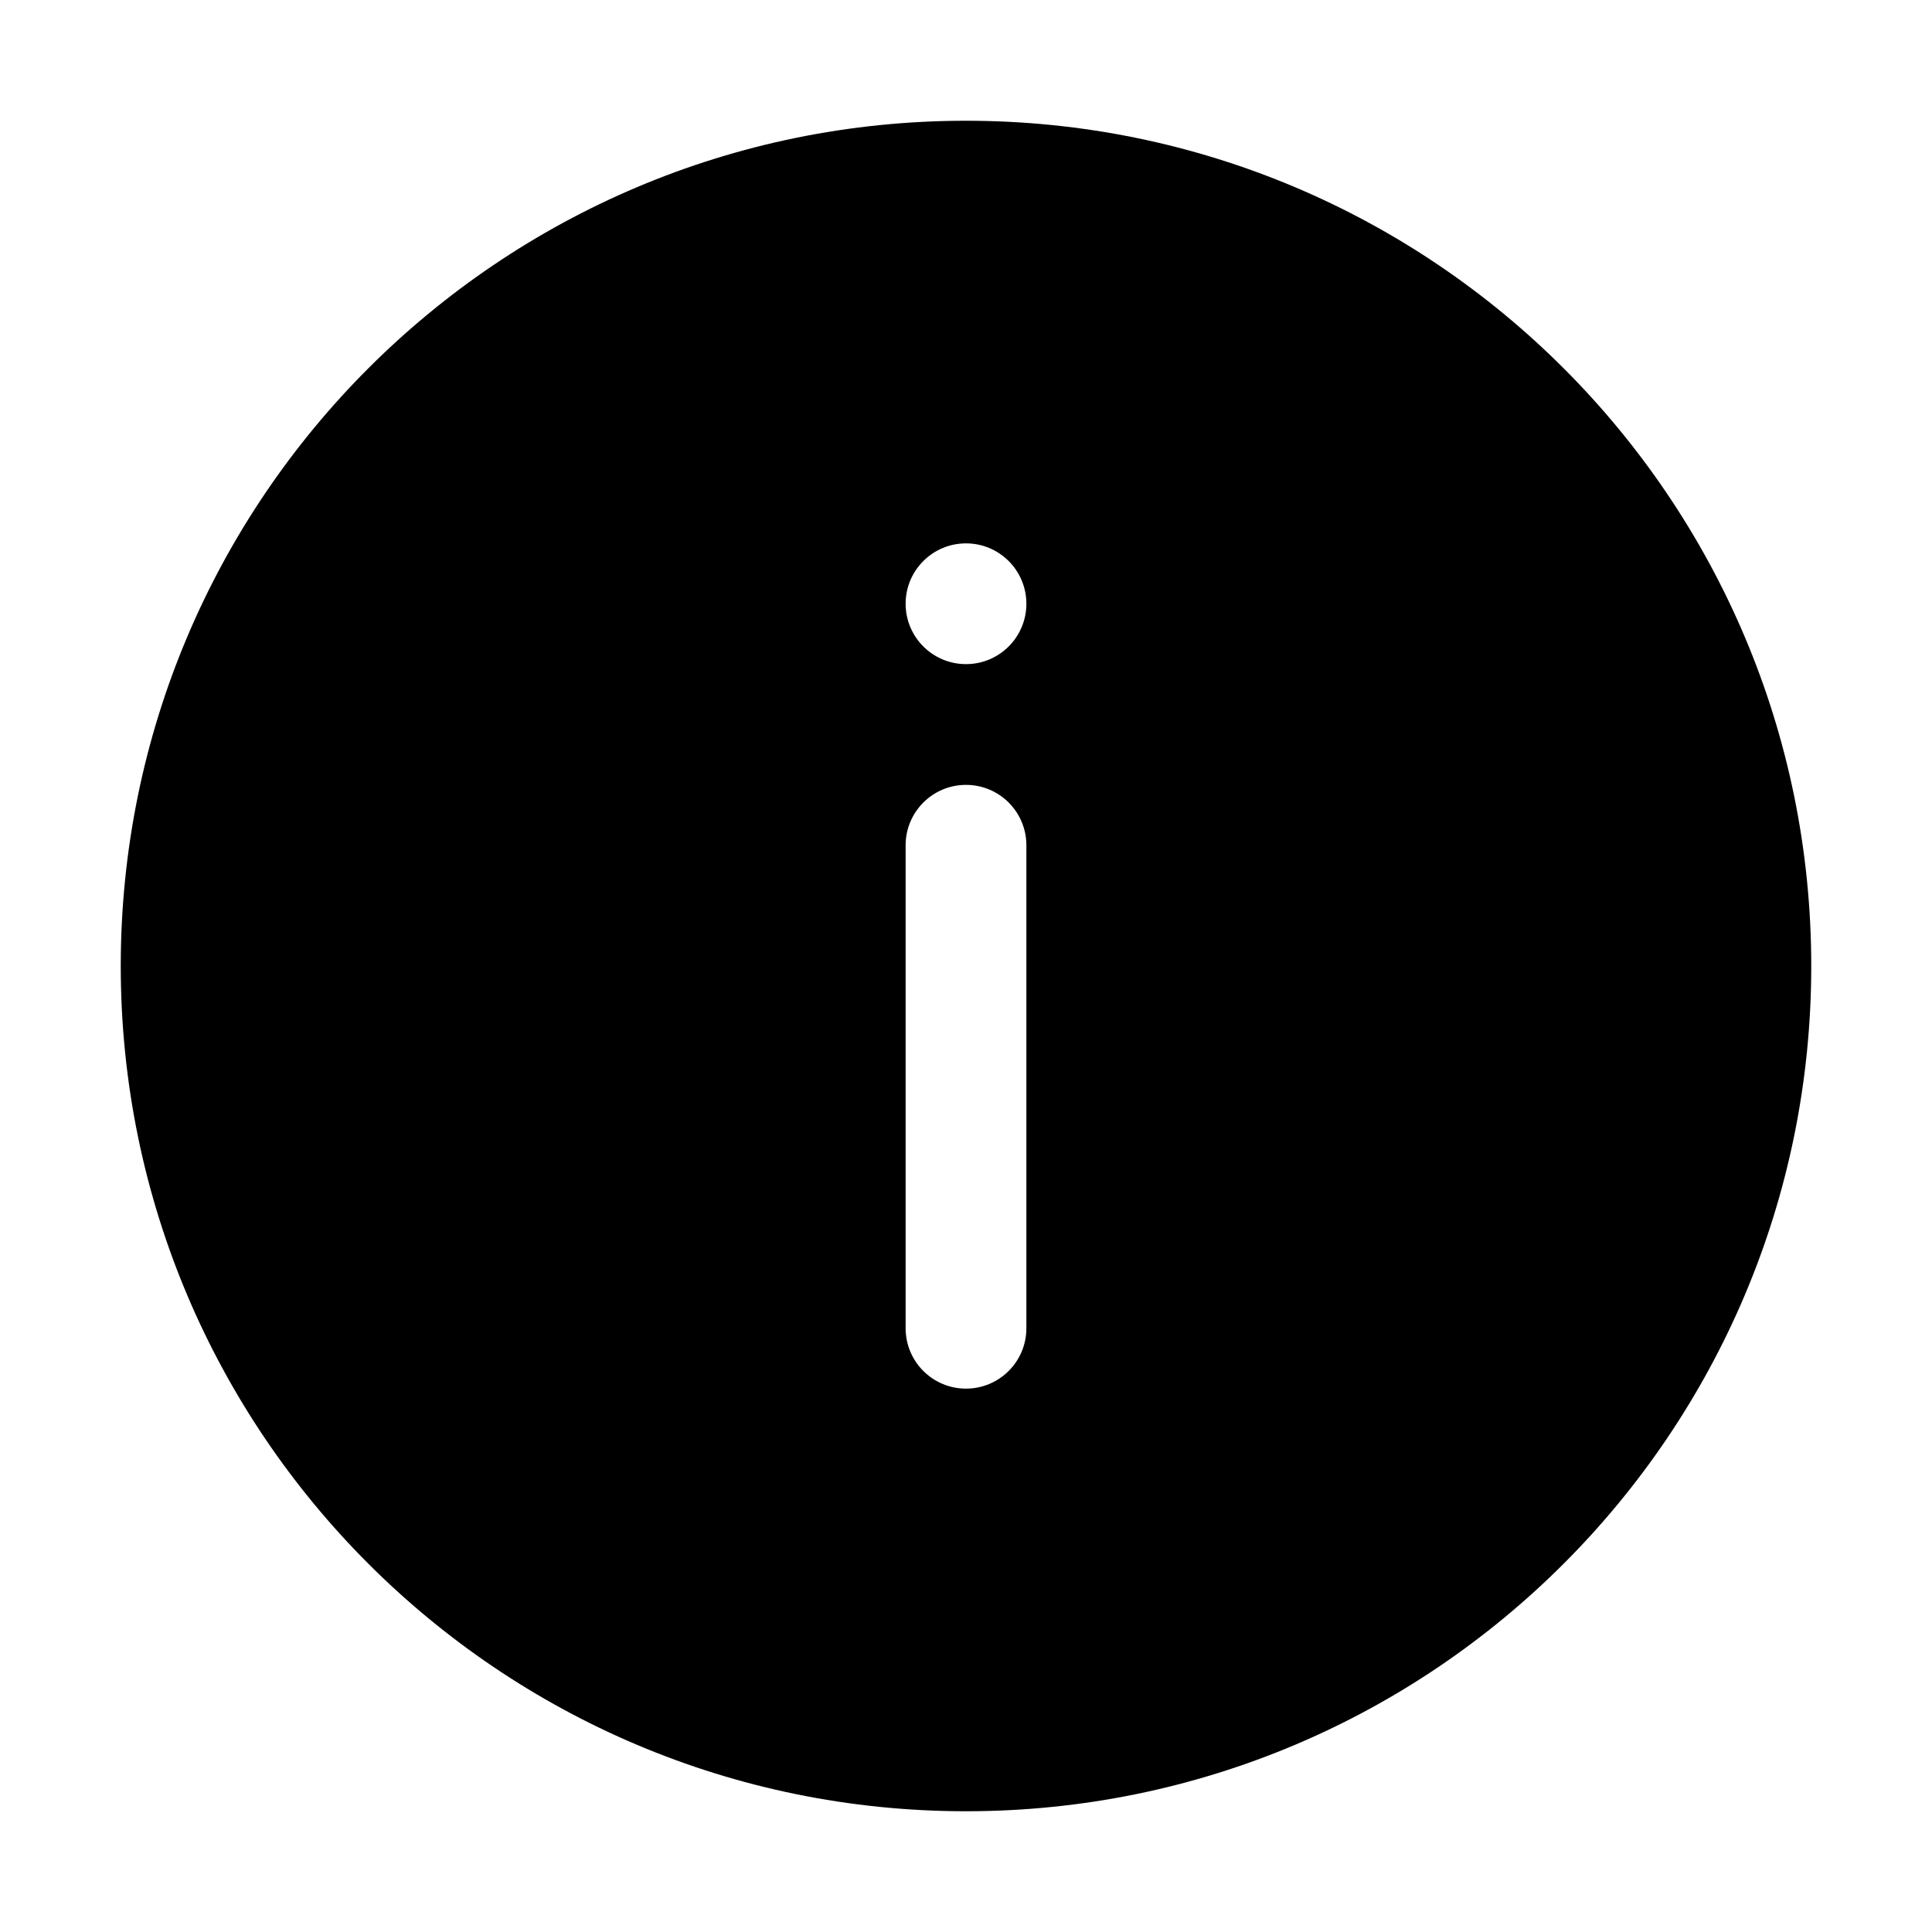
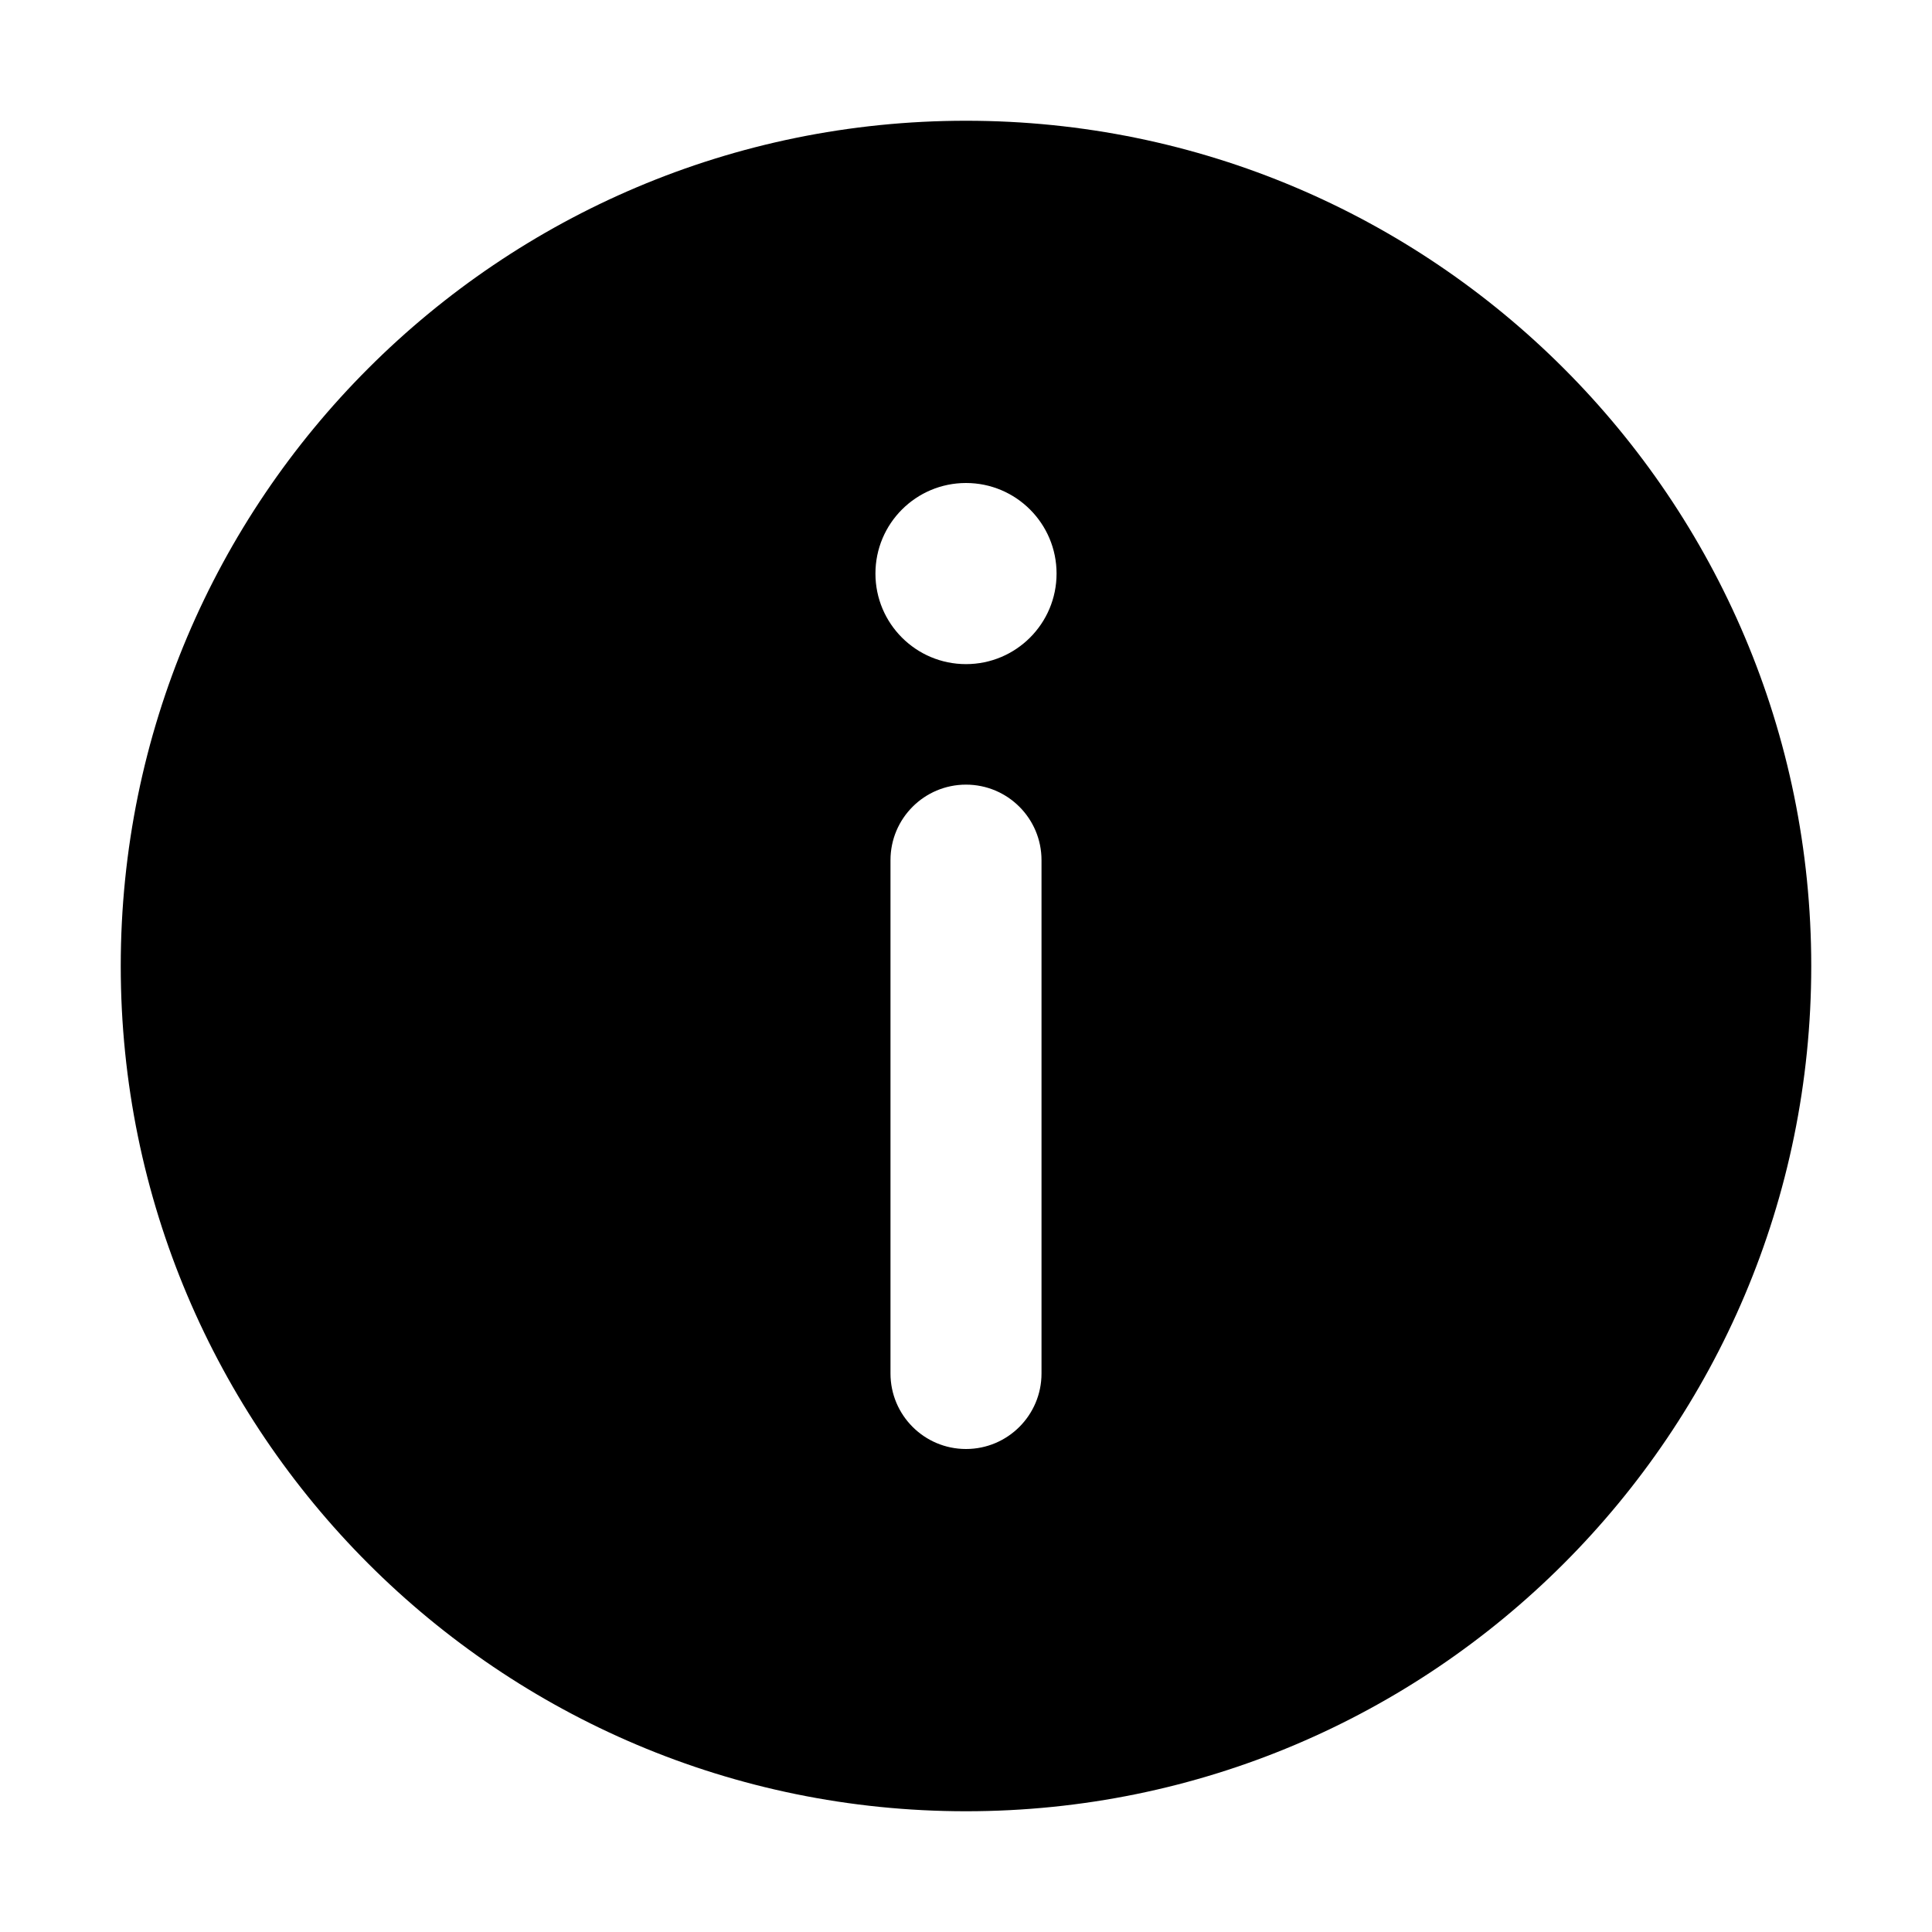
<svg xmlns="http://www.w3.org/2000/svg" width="24" height="24" fill="currentColor" viewBox="0 0 24 24">
-   <path fill-rule="evenodd" d="M22.5 12c0 5.799-4.701 10.5-10.5 10.5S1.5 17.799 1.5 12 6.201 1.5 12 1.5 22.5 6.201 22.5 12Zm-9.75-4.5a.75.75 0 1 1-1.5 0 .75.75 0 0 1 1.5 0ZM12 9.75a.75.75 0 0 1 .75.75v6a.75.75 0 0 1-1.5 0v-6a.75.75 0 0 1 .75-.75Z" clip-rule="evenodd" />
+   <path fill-rule="evenodd" d="M22.5 12c0 5.799-4.701 10.5-10.5 10.5S1.5 17.799 1.5 12 6.201 1.5 12 1.5 22.5 6.201 22.5 12ZM12 9.747c.518 0 .938.42.938.938v6.377a.937.937 0 1 1-1.876 0v-6.377c0-.518.42-.938.938-.938Zm0-1.497A1.125 1.125 0 1 0 12 6a1.125 1.125 0 0 0 0 2.25Z" clip-rule="evenodd" />
</svg>
